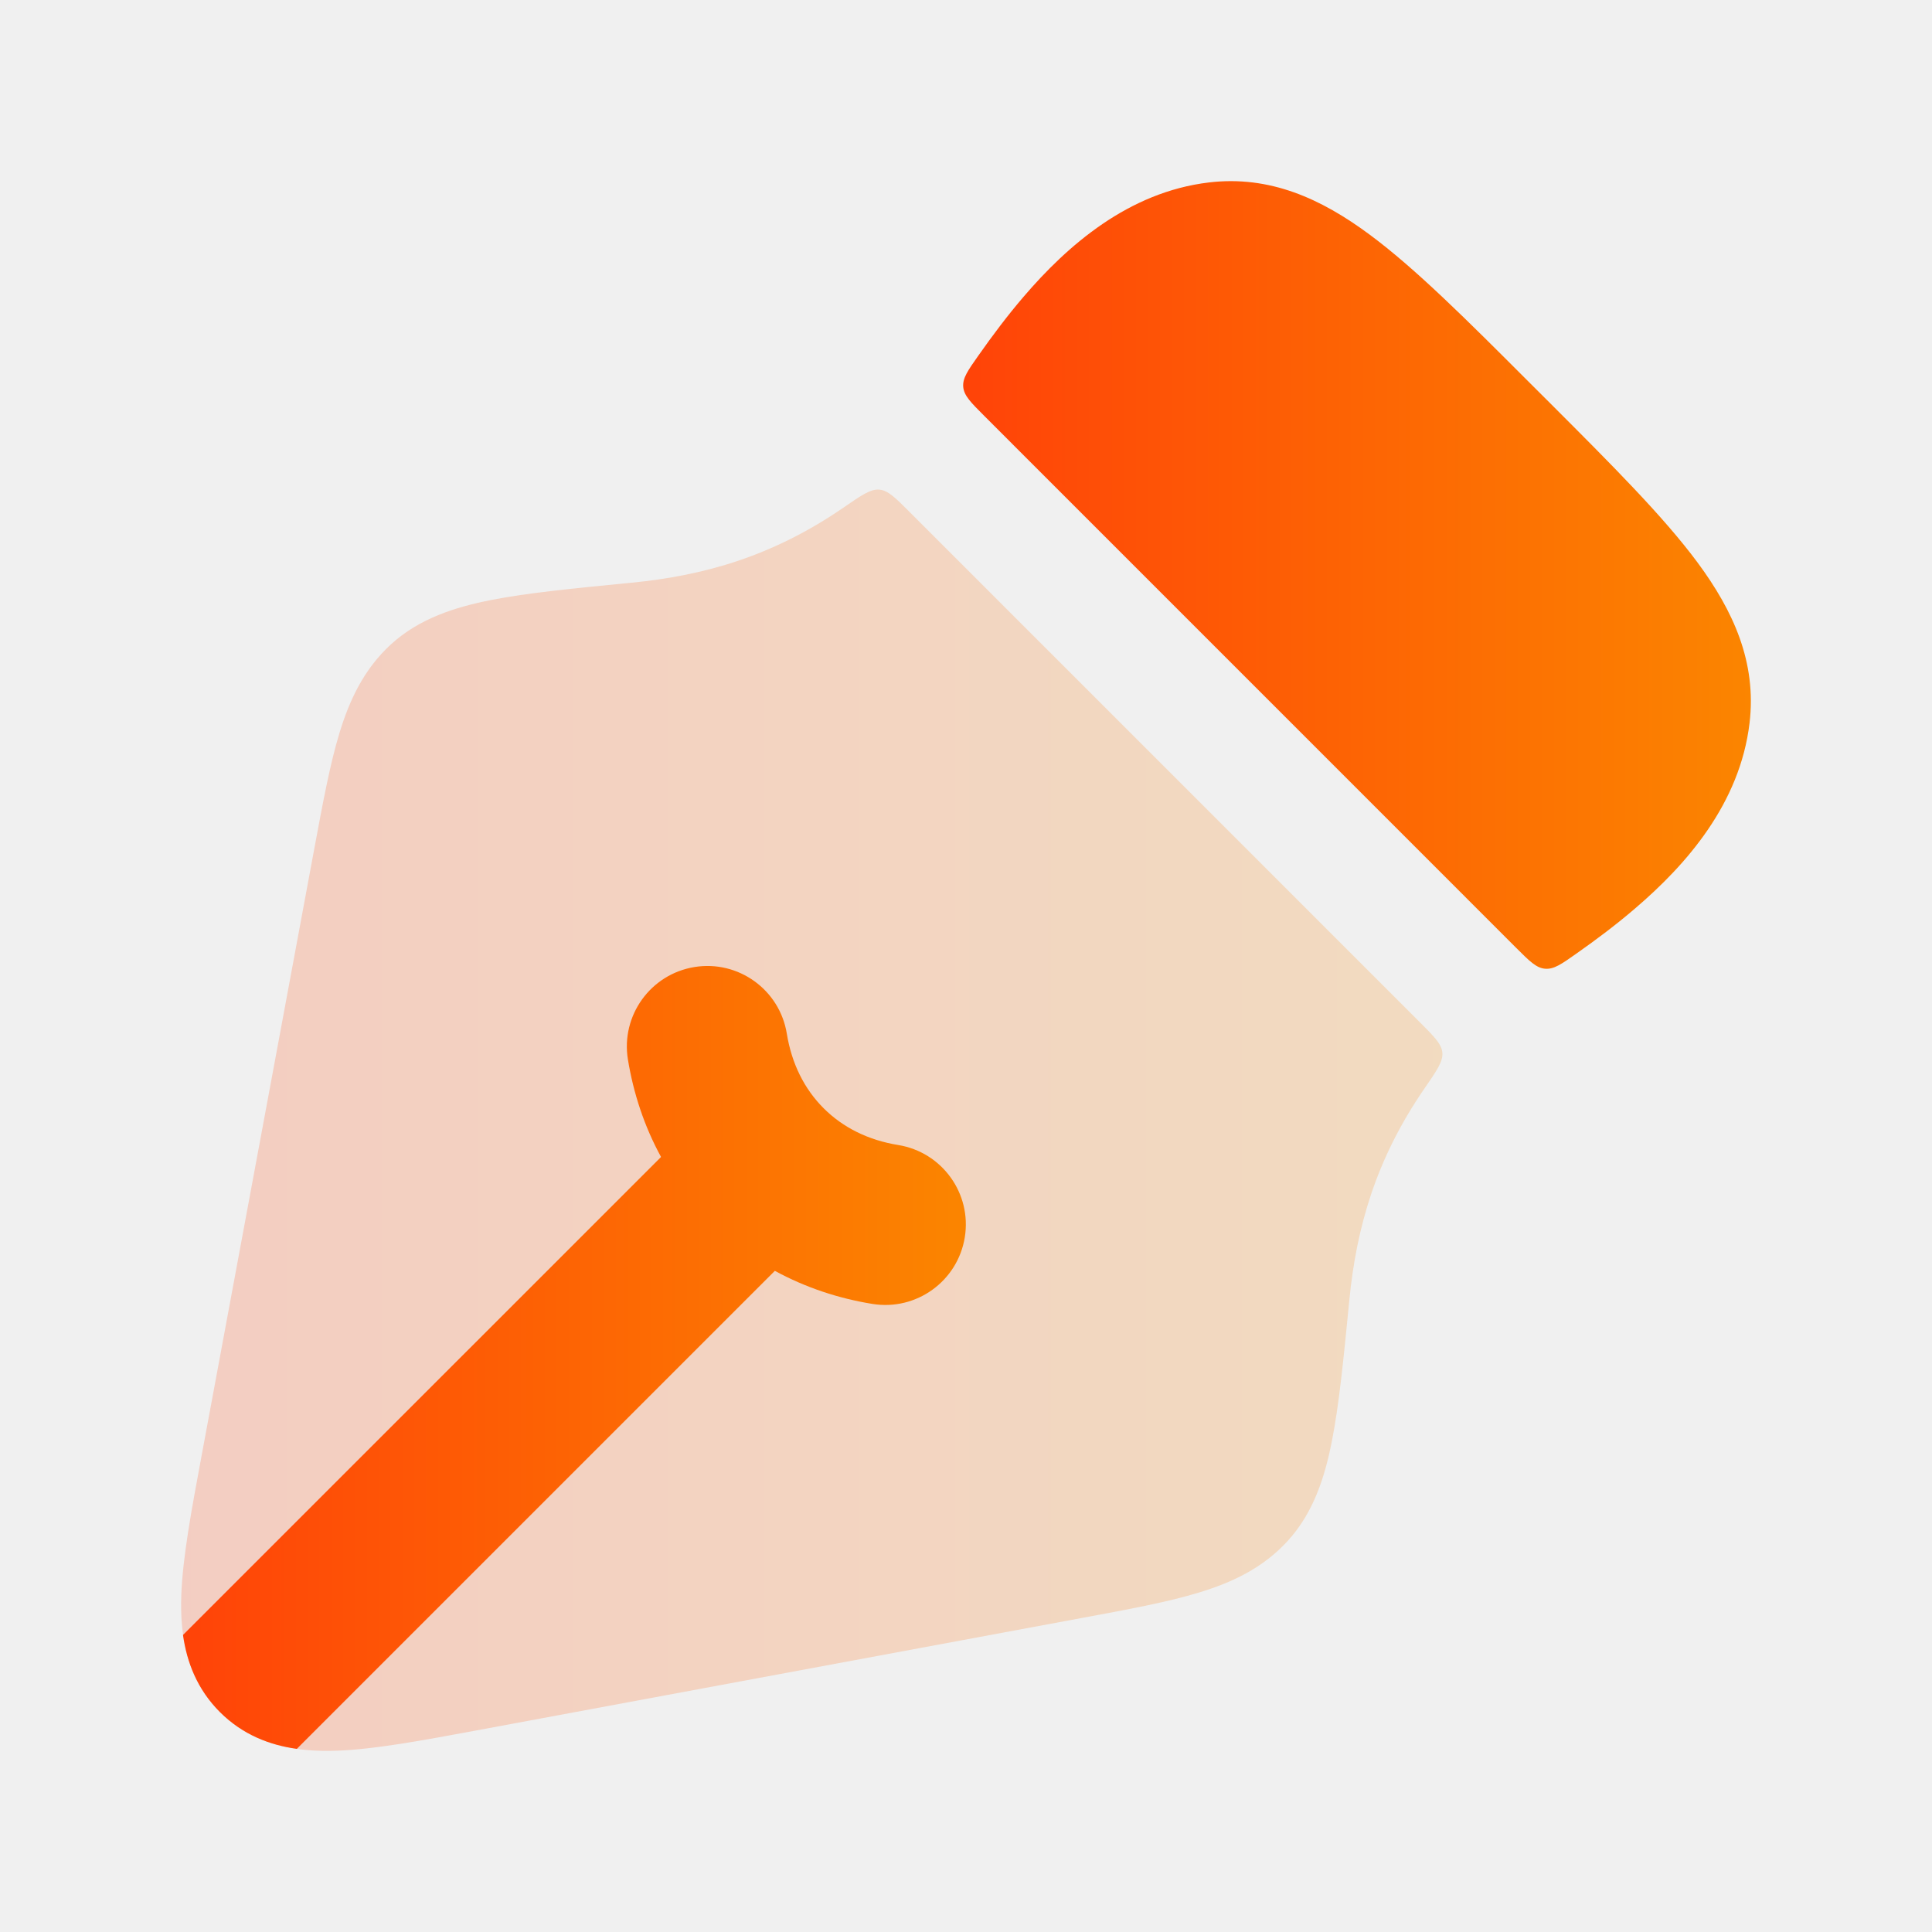
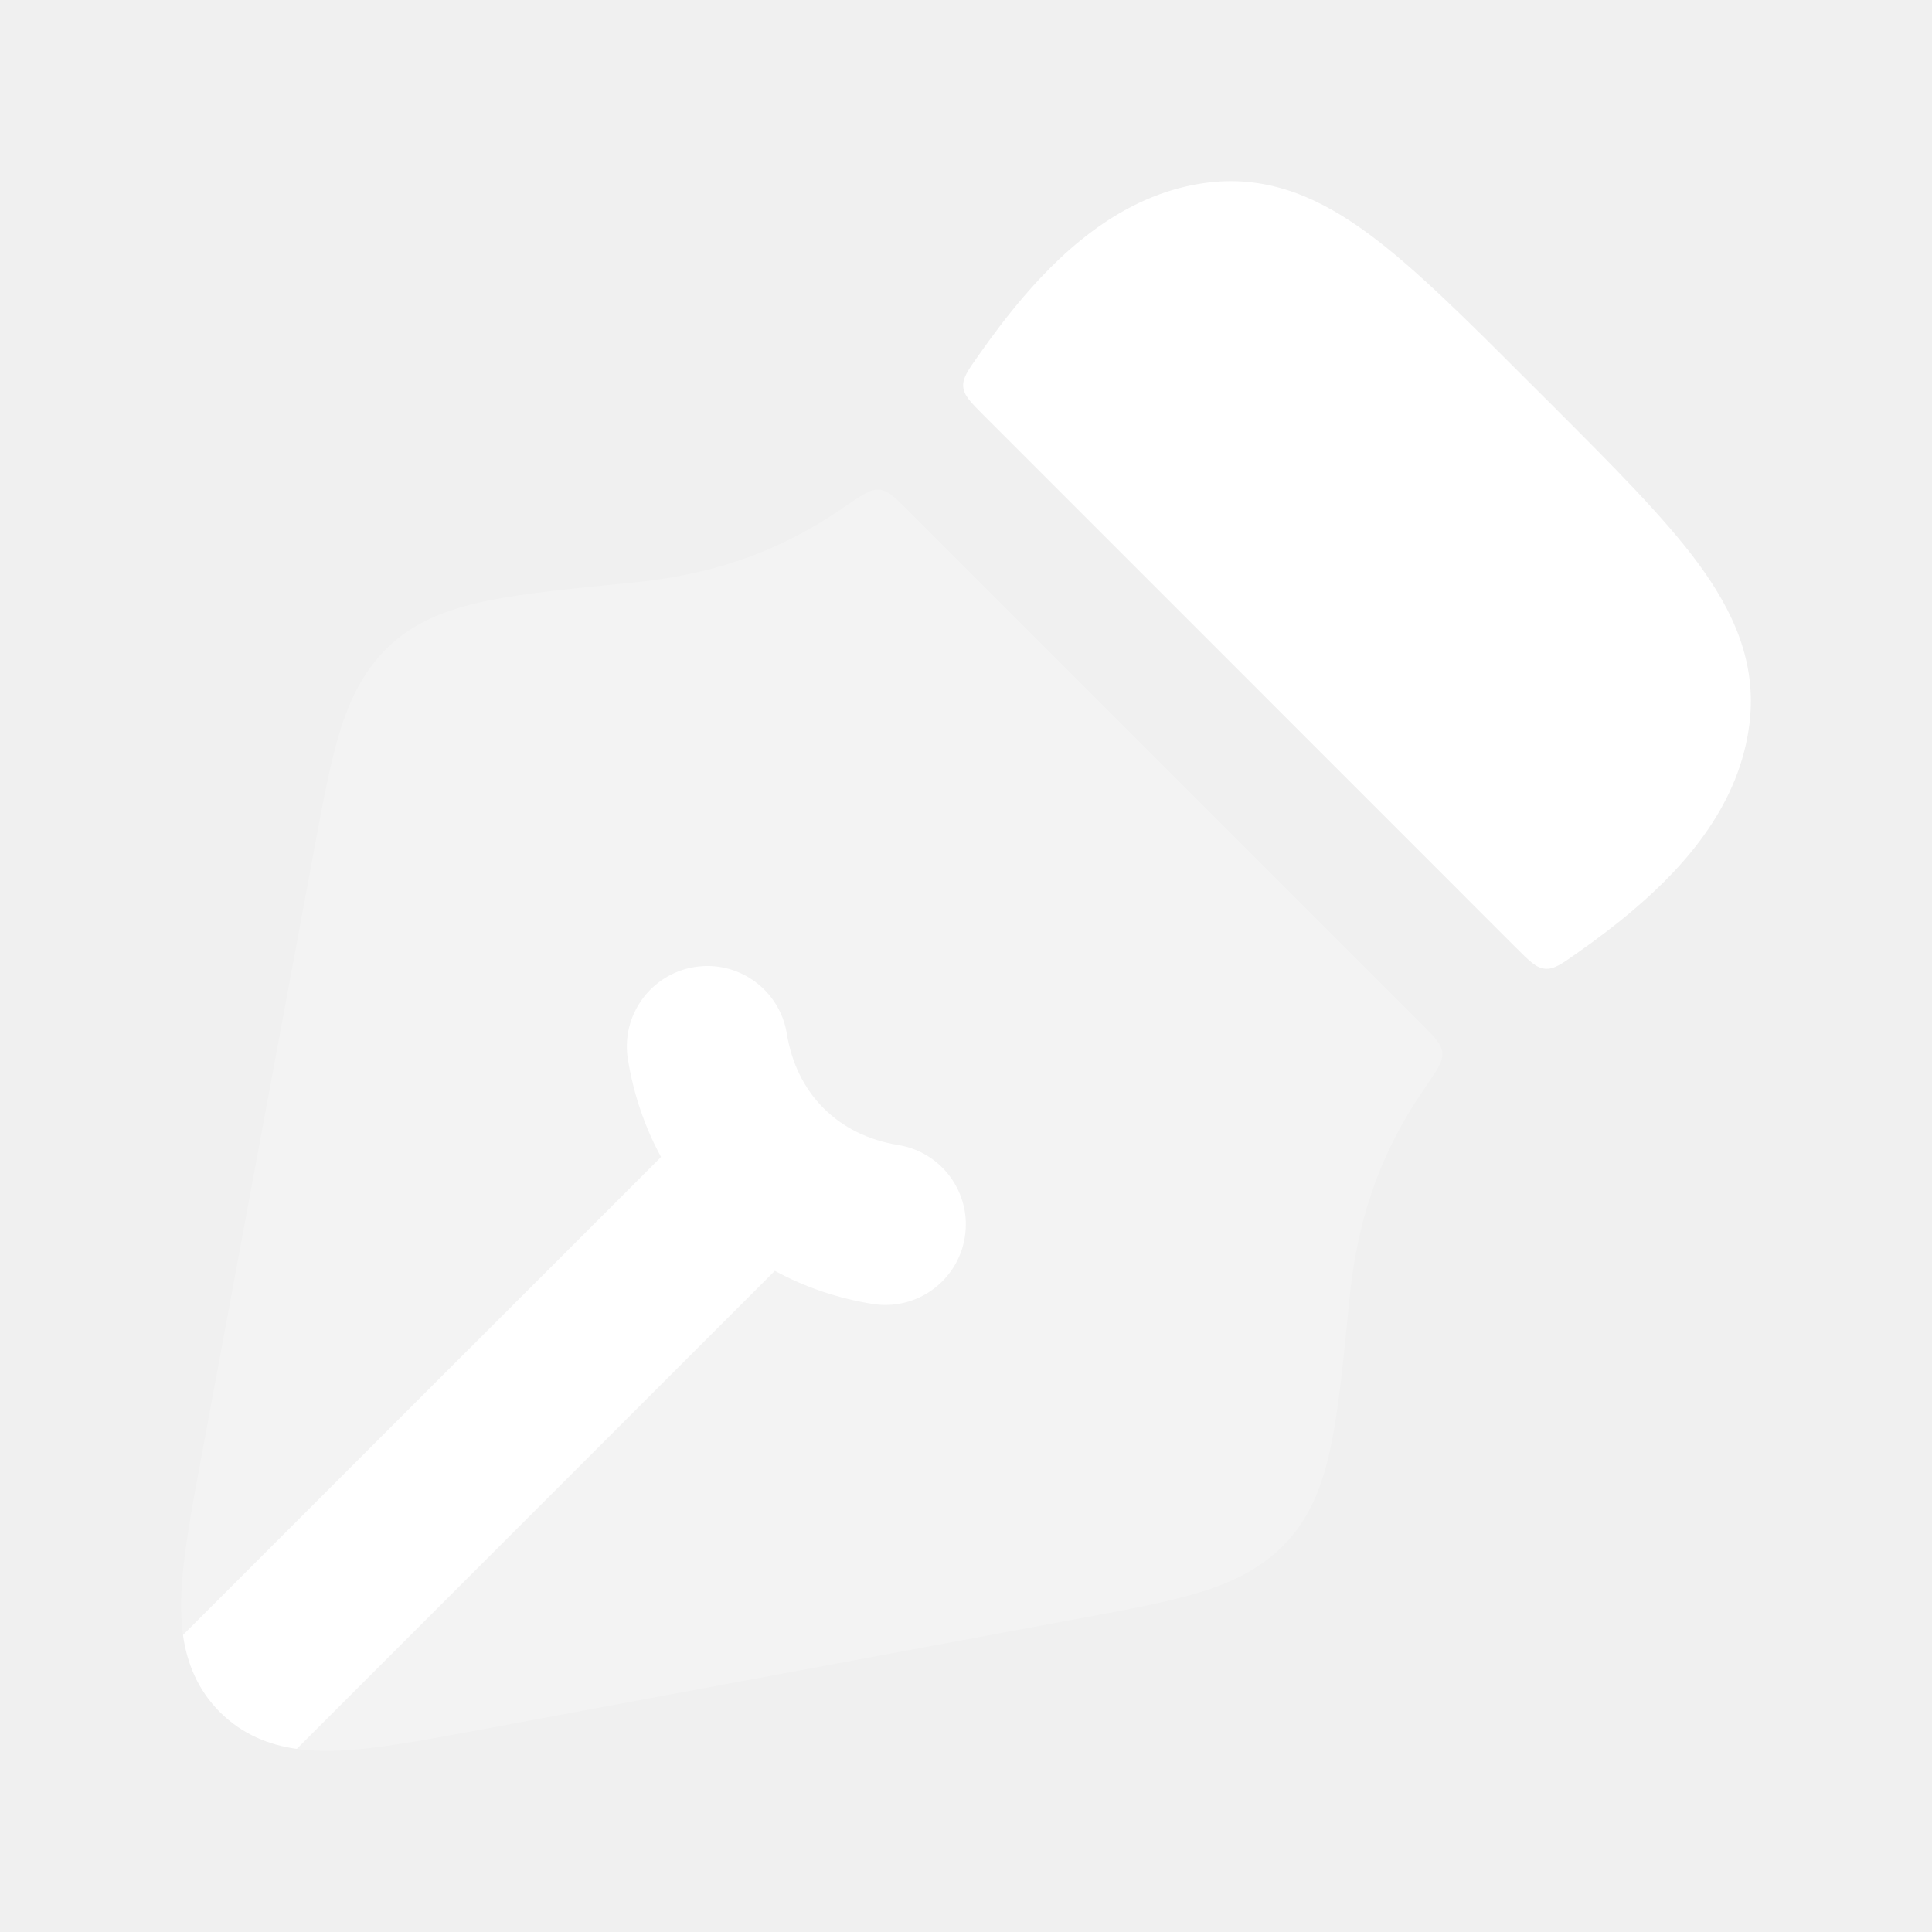
<svg xmlns="http://www.w3.org/2000/svg" width="32" height="32" viewBox="0 0 32 32" fill="none">
-   <path opacity="0.2" d="M23.595 18.027C23.8 17.729 23.903 17.58 23.89 17.436C23.877 17.292 23.758 17.173 23.52 16.934L15.067 8.481C14.828 8.242 14.709 8.123 14.565 8.11C14.421 8.097 14.272 8.2 13.974 8.405C12.803 9.212 11.663 9.534 10.465 9.651L10.414 9.656C9.495 9.746 8.734 9.82 8.14 9.937C7.535 10.056 6.943 10.245 6.475 10.673C6.028 11.083 5.789 11.594 5.623 12.139C5.466 12.653 5.347 13.298 5.207 14.05L3.336 24.128C3.17 25.019 3.026 25.796 3.003 26.416C2.979 27.076 3.081 27.794 3.644 28.357C4.207 28.92 4.924 29.021 5.584 28.997C6.204 28.974 6.981 28.83 7.872 28.665L17.95 26.793C18.702 26.654 19.347 26.534 19.86 26.377C20.406 26.211 20.916 25.973 21.326 25.525C21.755 25.058 21.944 24.465 22.062 23.861C22.179 23.266 22.254 22.505 22.344 21.586L22.349 21.535C22.466 20.337 22.788 19.197 23.595 18.027Z" fill="url(#paint0_linear_9117_29839)" />
-   <path d="M25.326 6.33C24.297 5.3 23.445 4.448 22.683 3.884C21.881 3.29 21.032 2.902 20.023 3.022C18.69 3.181 17.68 4.066 16.952 4.917C16.689 5.224 16.44 5.555 16.209 5.884C16.031 6.136 15.942 6.262 15.954 6.408C15.967 6.553 16.079 6.665 16.302 6.888L25.11 15.697C25.334 15.921 25.446 16.033 25.591 16.045C25.737 16.058 25.863 15.969 26.115 15.791C26.444 15.56 26.776 15.31 27.082 15.047C27.934 14.319 28.819 13.31 28.978 11.976C29.098 10.968 28.709 10.118 28.116 9.316C27.552 8.555 26.7 7.703 25.67 6.673L25.326 6.33Z" fill="url(#paint1_linear_9117_29839)" />
-   <path d="M20.866 14.281L15.273 8.688C15.28 8.694 15.286 8.701 15.292 8.707L20.866 14.281Z" fill="url(#paint2_linear_9117_29839)" />
-   <path d="M4.916 28.967L12.834 21.049C13.34 21.325 13.887 21.506 14.45 21.597C15.177 21.715 15.862 21.221 15.98 20.494C16.098 19.768 15.604 19.083 14.877 18.965C14.38 18.884 13.962 18.676 13.642 18.356C13.321 18.035 13.113 17.617 13.032 17.12C12.914 16.393 12.229 15.899 11.503 16.017C10.776 16.135 10.282 16.82 10.4 17.547C10.492 18.11 10.672 18.657 10.949 19.163L3.031 27.08C3.095 27.533 3.265 27.979 3.642 28.357C4.019 28.733 4.464 28.903 4.916 28.967Z" fill="url(#paint3_linear_9117_29839)" />
-   <defs>
-     <linearGradient id="paint0_linear_9117_29839" x1="3" y1="18.555" x2="23.891" y2="18.555" gradientUnits="userSpaceOnUse">
-       <stop stop-color="#FF4308" />
-       <stop offset="1" stop-color="#FB8500" />
-     </linearGradient>
-     <linearGradient id="paint1_linear_9117_29839" x1="15.953" y1="9.523" x2="28.999" y2="9.523" gradientUnits="userSpaceOnUse">
-       <stop stop-color="#FF4308" />
-       <stop offset="1" stop-color="#FB8500" />
-     </linearGradient>
-     <linearGradient id="paint2_linear_9117_29839" x1="15.273" y1="11.485" x2="20.866" y2="11.485" gradientUnits="userSpaceOnUse">
-       <stop stop-color="#FF4308" />
-       <stop offset="1" stop-color="#FB8500" />
-     </linearGradient>
-     <linearGradient id="paint3_linear_9117_29839" x1="3.031" y1="22.484" x2="15.997" y2="22.484" gradientUnits="userSpaceOnUse">
-       <stop stop-color="#FF4308" />
-       <stop offset="1" stop-color="#FB8500" />
-     </linearGradient>
-   </defs>
+   <path opacity="0.2" d="M23.595 18.027C23.8 17.729 23.903 17.58 23.89 17.436C23.877 17.292 23.758 17.173 23.52 16.934L15.067 8.481C14.828 8.242 14.709 8.123 14.565 8.11C14.421 8.097 14.272 8.2 13.974 8.405C12.803 9.212 11.663 9.534 10.465 9.651L10.414 9.656C9.495 9.746 8.734 9.82 8.14 9.937C7.535 10.056 6.943 10.245 6.475 10.673C6.028 11.083 5.789 11.594 5.623 12.139C5.466 12.653 5.347 13.298 5.207 14.05L3.336 24.128C3.17 25.019 3.026 25.796 3.003 26.416C2.979 27.076 3.081 27.794 3.644 28.357C4.207 28.92 4.924 29.021 5.584 28.997C6.204 28.974 6.981 28.83 7.872 28.665L17.95 26.793C18.702 26.654 19.347 26.534 19.86 26.377C20.406 26.211 20.916 25.973 21.326 25.525C21.755 25.058 21.944 24.465 22.062 23.861C22.179 23.266 22.254 22.505 22.344 21.586L22.349 21.535C22.466 20.337 22.788 19.197 23.595 18.027Z" fill="white" />
+   <path d="M25.326 6.33C24.297 5.3 23.445 4.448 22.683 3.884C21.881 3.29 21.032 2.902 20.023 3.022C18.69 3.181 17.68 4.066 16.952 4.917C16.689 5.224 16.44 5.555 16.209 5.884C16.031 6.136 15.942 6.262 15.954 6.408C15.967 6.553 16.079 6.665 16.302 6.888L25.11 15.697C25.334 15.921 25.446 16.033 25.591 16.045C25.737 16.058 25.863 15.969 26.115 15.791C26.444 15.56 26.776 15.31 27.082 15.047C27.934 14.319 28.819 13.31 28.978 11.976C29.098 10.968 28.709 10.118 28.116 9.316C27.552 8.555 26.7 7.703 25.67 6.673L25.326 6.33Z" fill="white" />
+   <path d="M20.866 14.281L15.273 8.688C15.28 8.694 15.286 8.701 15.292 8.707L20.866 14.281Z" fill="white" />
+   <path d="M4.916 28.967L12.834 21.049C13.34 21.325 13.887 21.506 14.45 21.597C15.177 21.715 15.862 21.221 15.98 20.494C16.098 19.768 15.604 19.083 14.877 18.965C14.38 18.884 13.962 18.676 13.642 18.356C13.321 18.035 13.113 17.617 13.032 17.12C12.914 16.393 12.229 15.899 11.503 16.017C10.776 16.135 10.282 16.82 10.4 17.547C10.492 18.11 10.672 18.657 10.949 19.163L3.031 27.08C3.095 27.533 3.265 27.979 3.642 28.357C4.019 28.733 4.464 28.903 4.916 28.967Z" fill="white" />
</svg>
